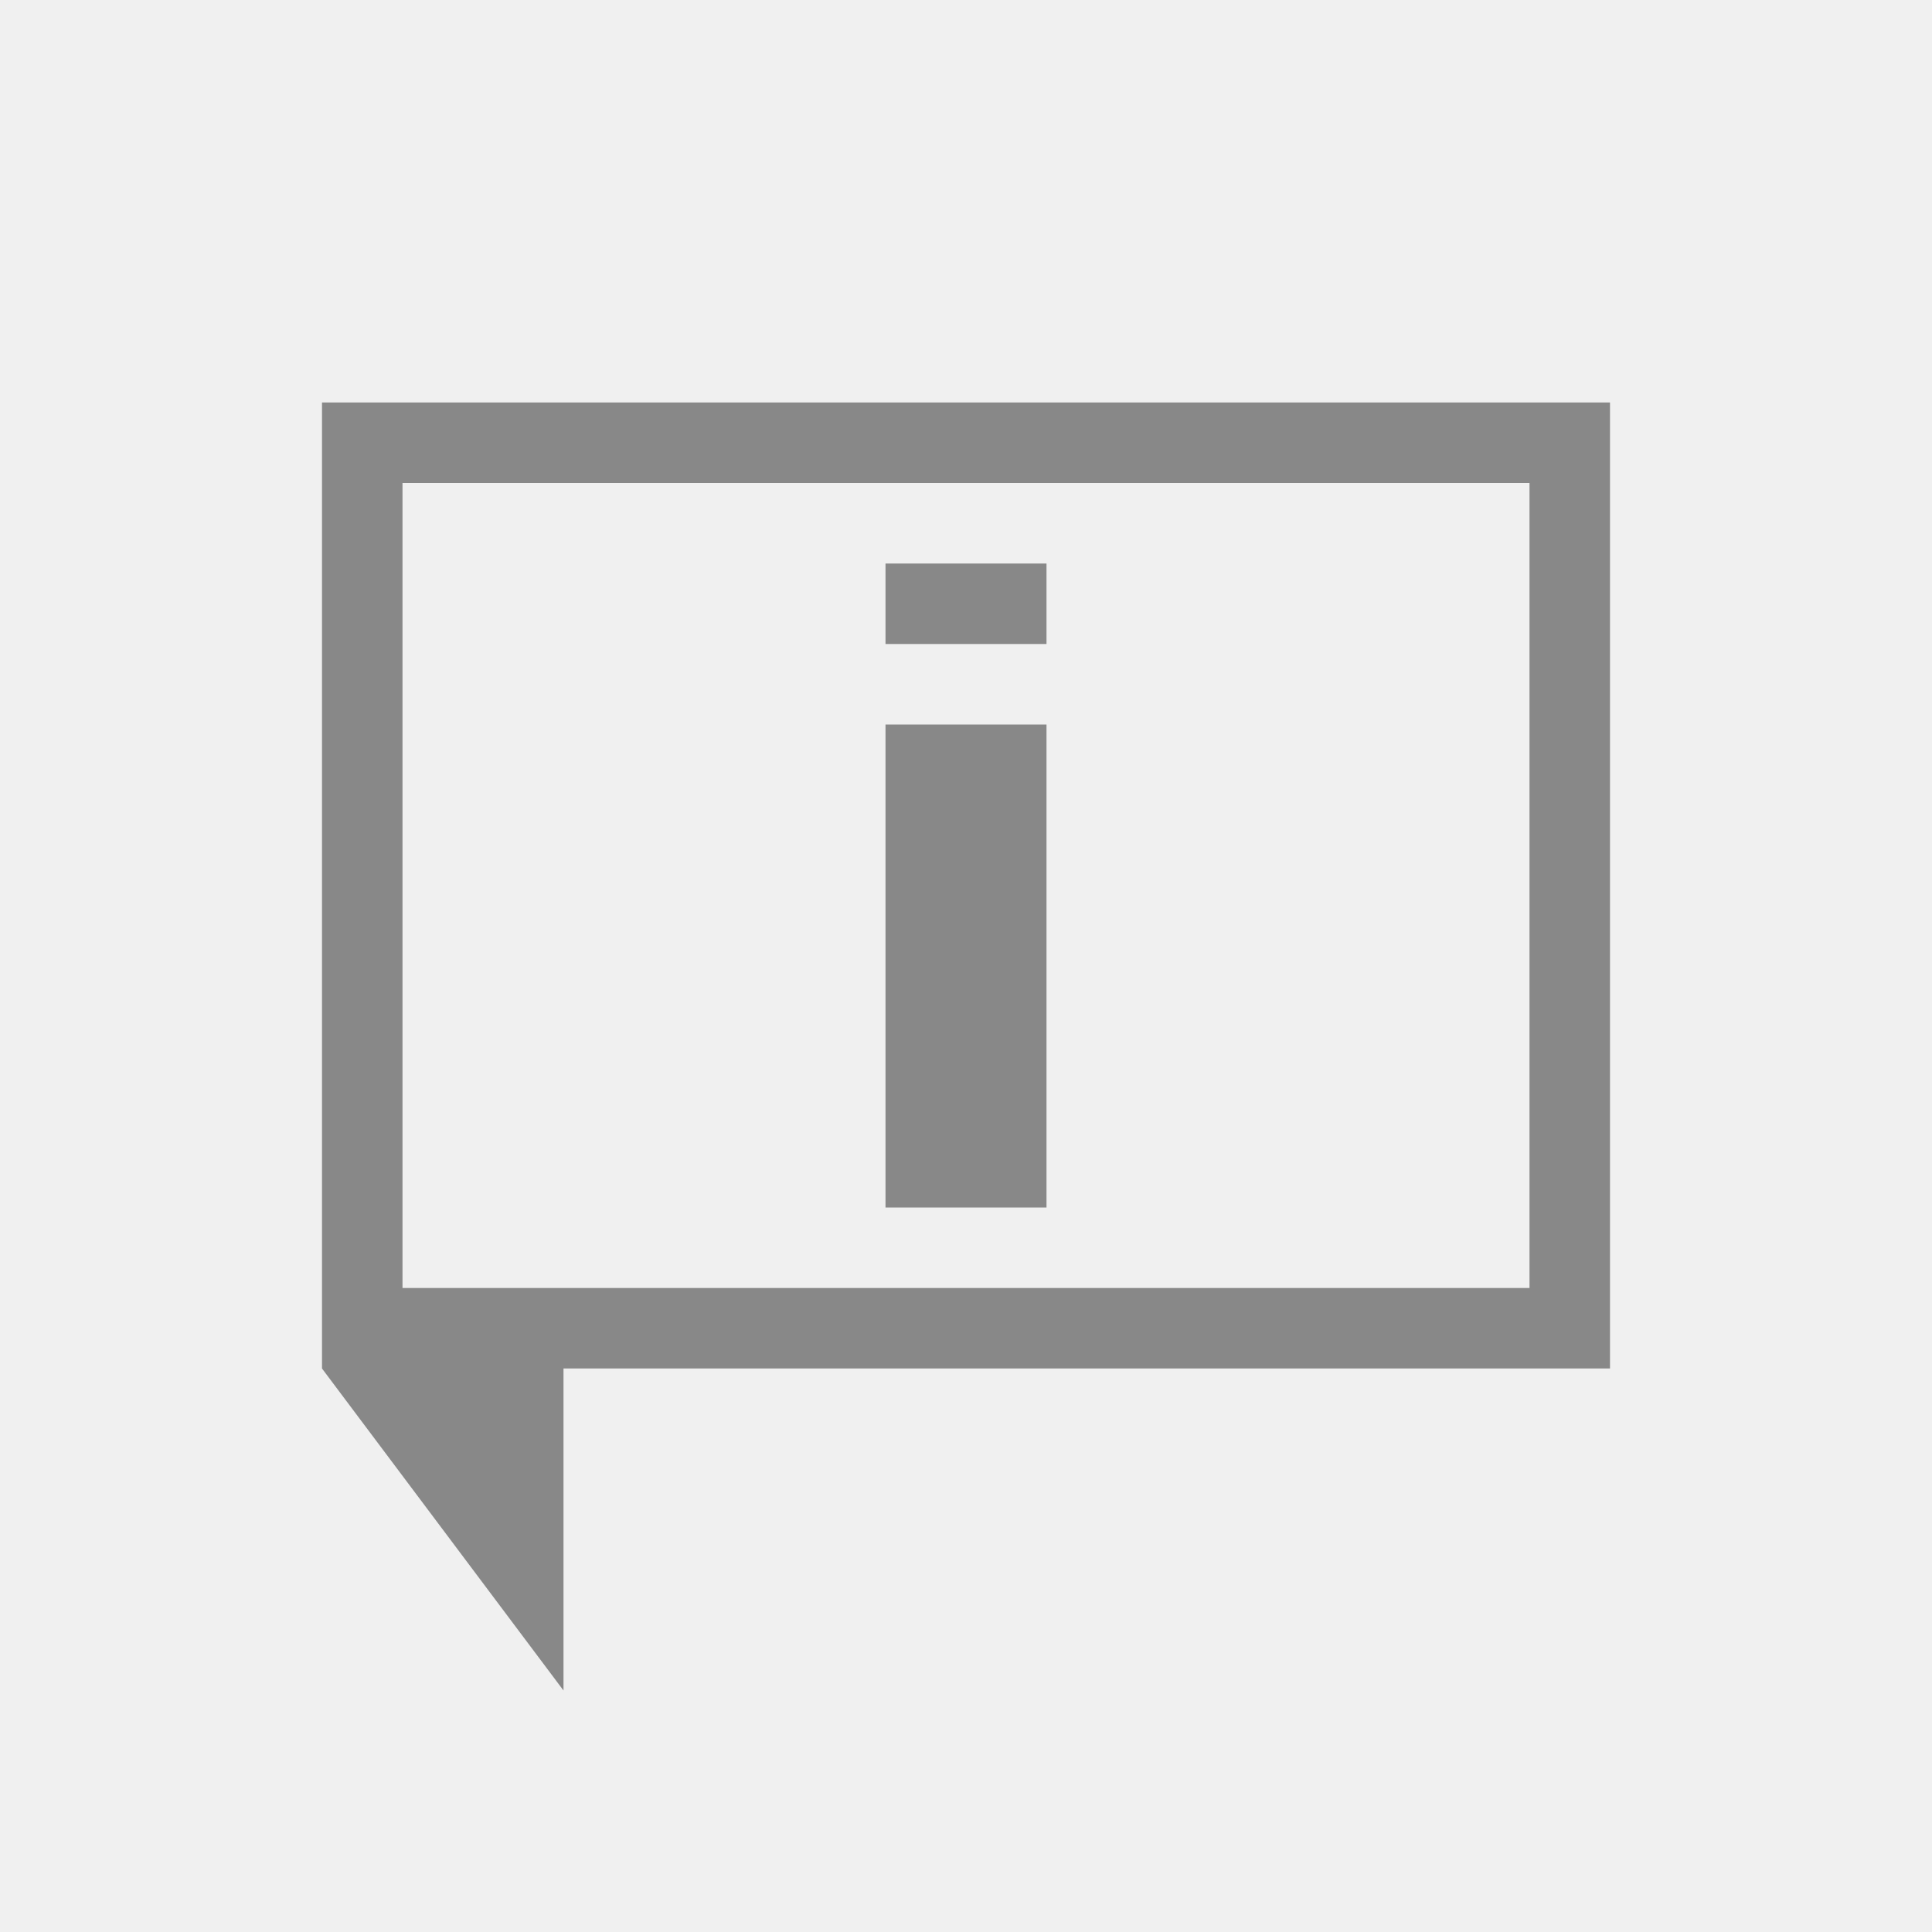
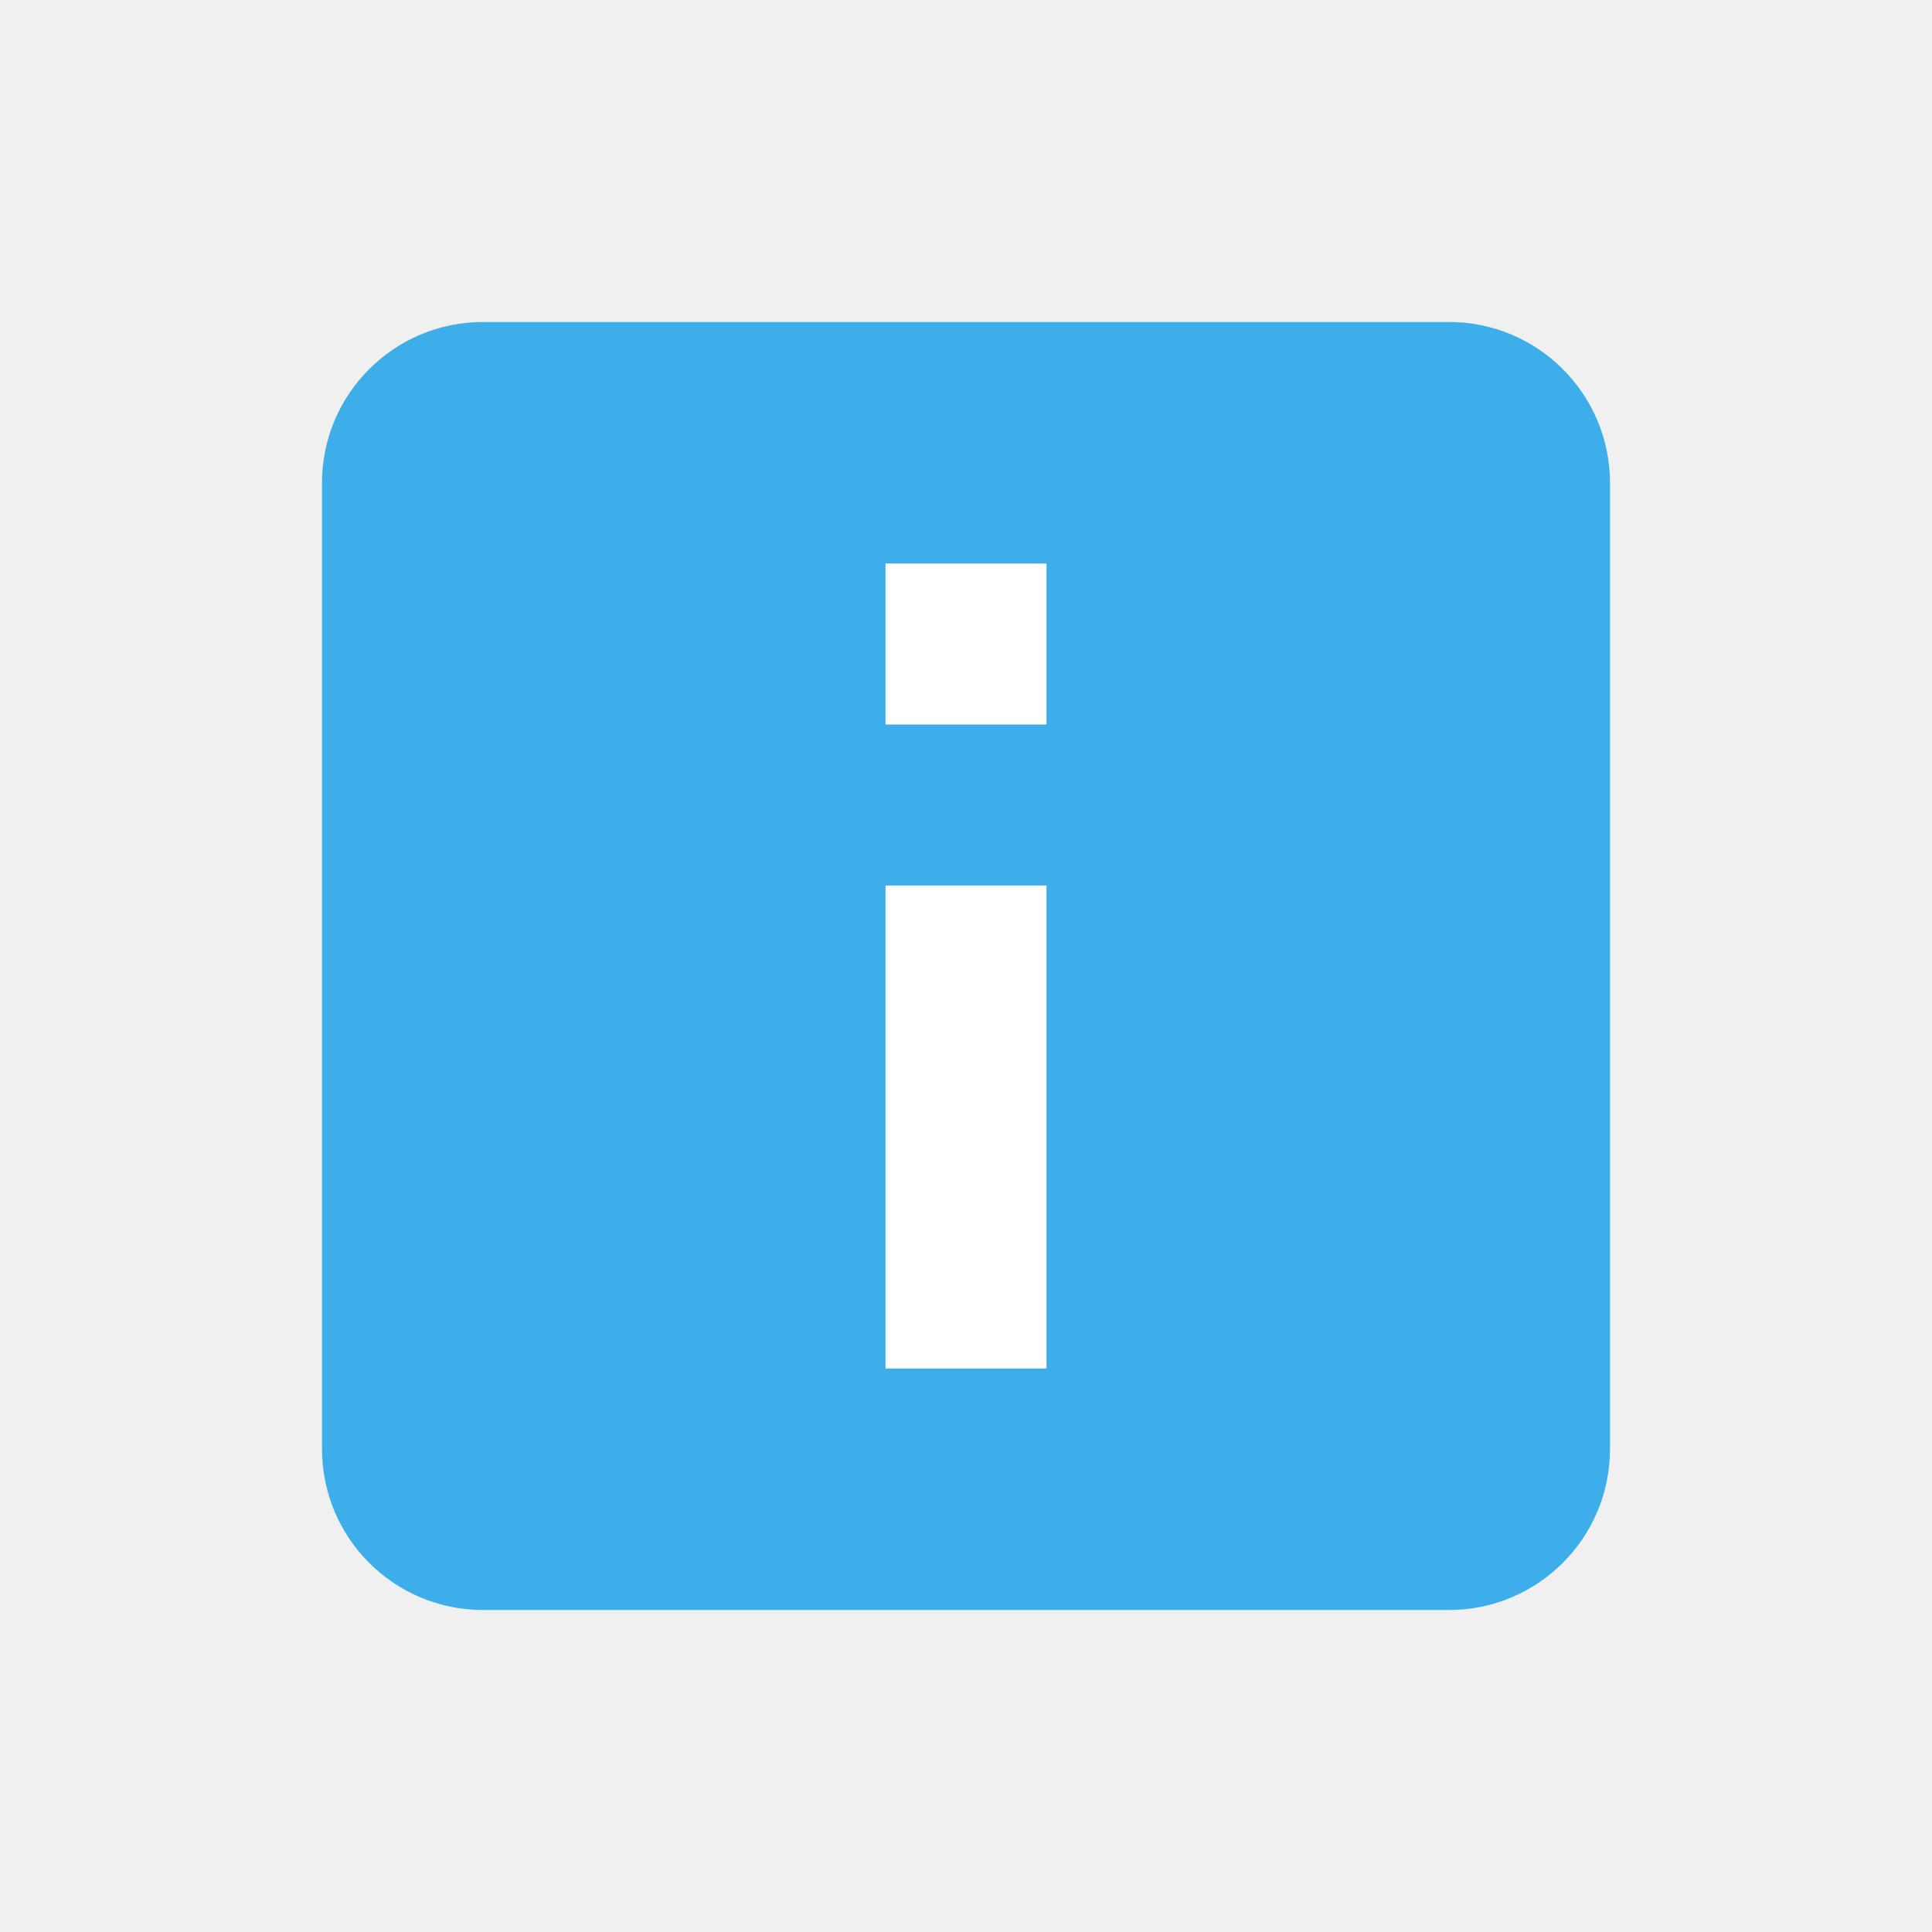
- <svg xmlns="http://www.w3.org/2000/svg" viewBox="0 0 24 24">
-   <defs id="defs3051">
-     <style type="text/css" id="current-color-scheme">
-       .ColorScheme-Text {
-         color:#888888;
-       }
-       </style>
-   </defs>
+ <svg xmlns="http://www.w3.org/2000/svg" version="1.1" viewBox="0 0 24 24" width="24" height="24">
+   <style type="text/css" id="current-color-scheme">
+         .ColorScheme-Accent {
+             color:#3daee9;
+         }
+     </style>
  <g transform="translate(1,1)">
-     <path style="opacity:1;fill:currentColor;fill-opacity:1;stroke:none" d="M 3,4 3,16 6,20 6,17 6,16 19,16 19,4 3,4 Z M 4,5 18,5 18,15 4,15 4,5 Z m 6,1 0,1 2,0 0,-1 -2,0 z m 0,2 0,6 2,0 0,-6 -2,0 z" class="ColorScheme-Text" />
+     <rect class="ColorScheme-Accent" x="3" y="3" width="16" height="16" rx="2" fill="currentColor" />
+     <path d="m10 6v2h2v-2zm0 4v6h2v-6z" fill="#fff" />
  </g>
</svg>
